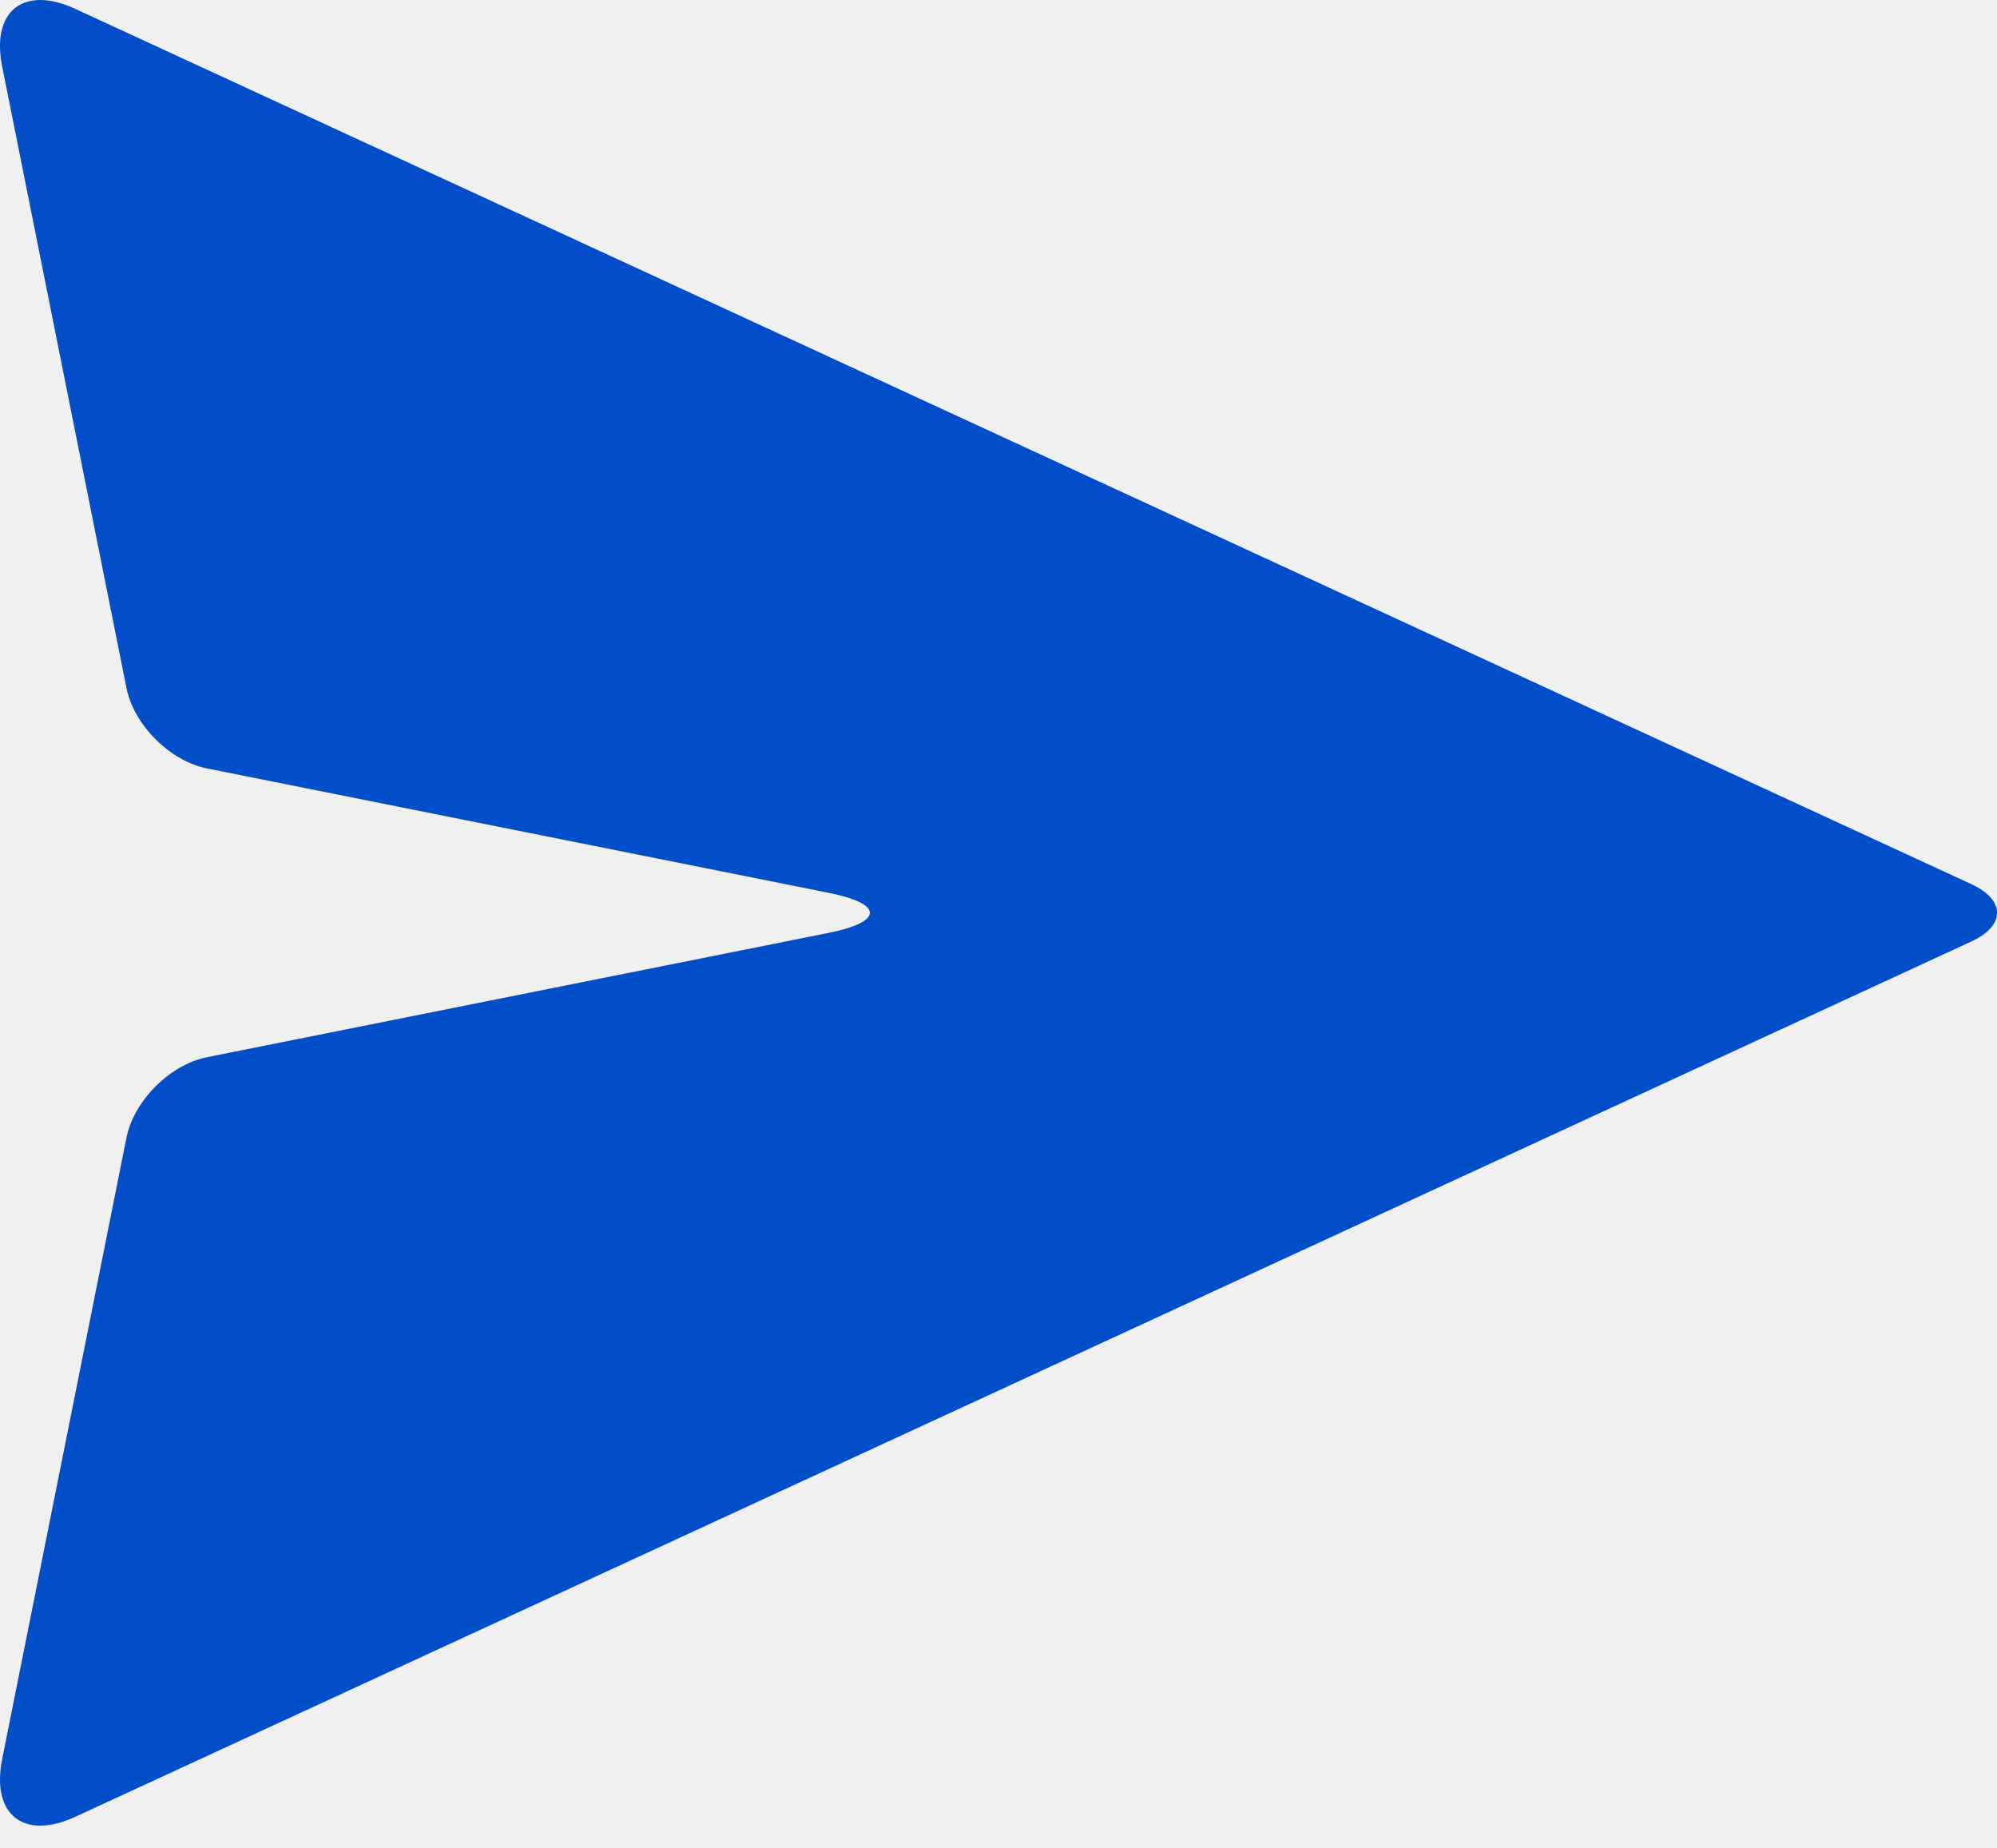
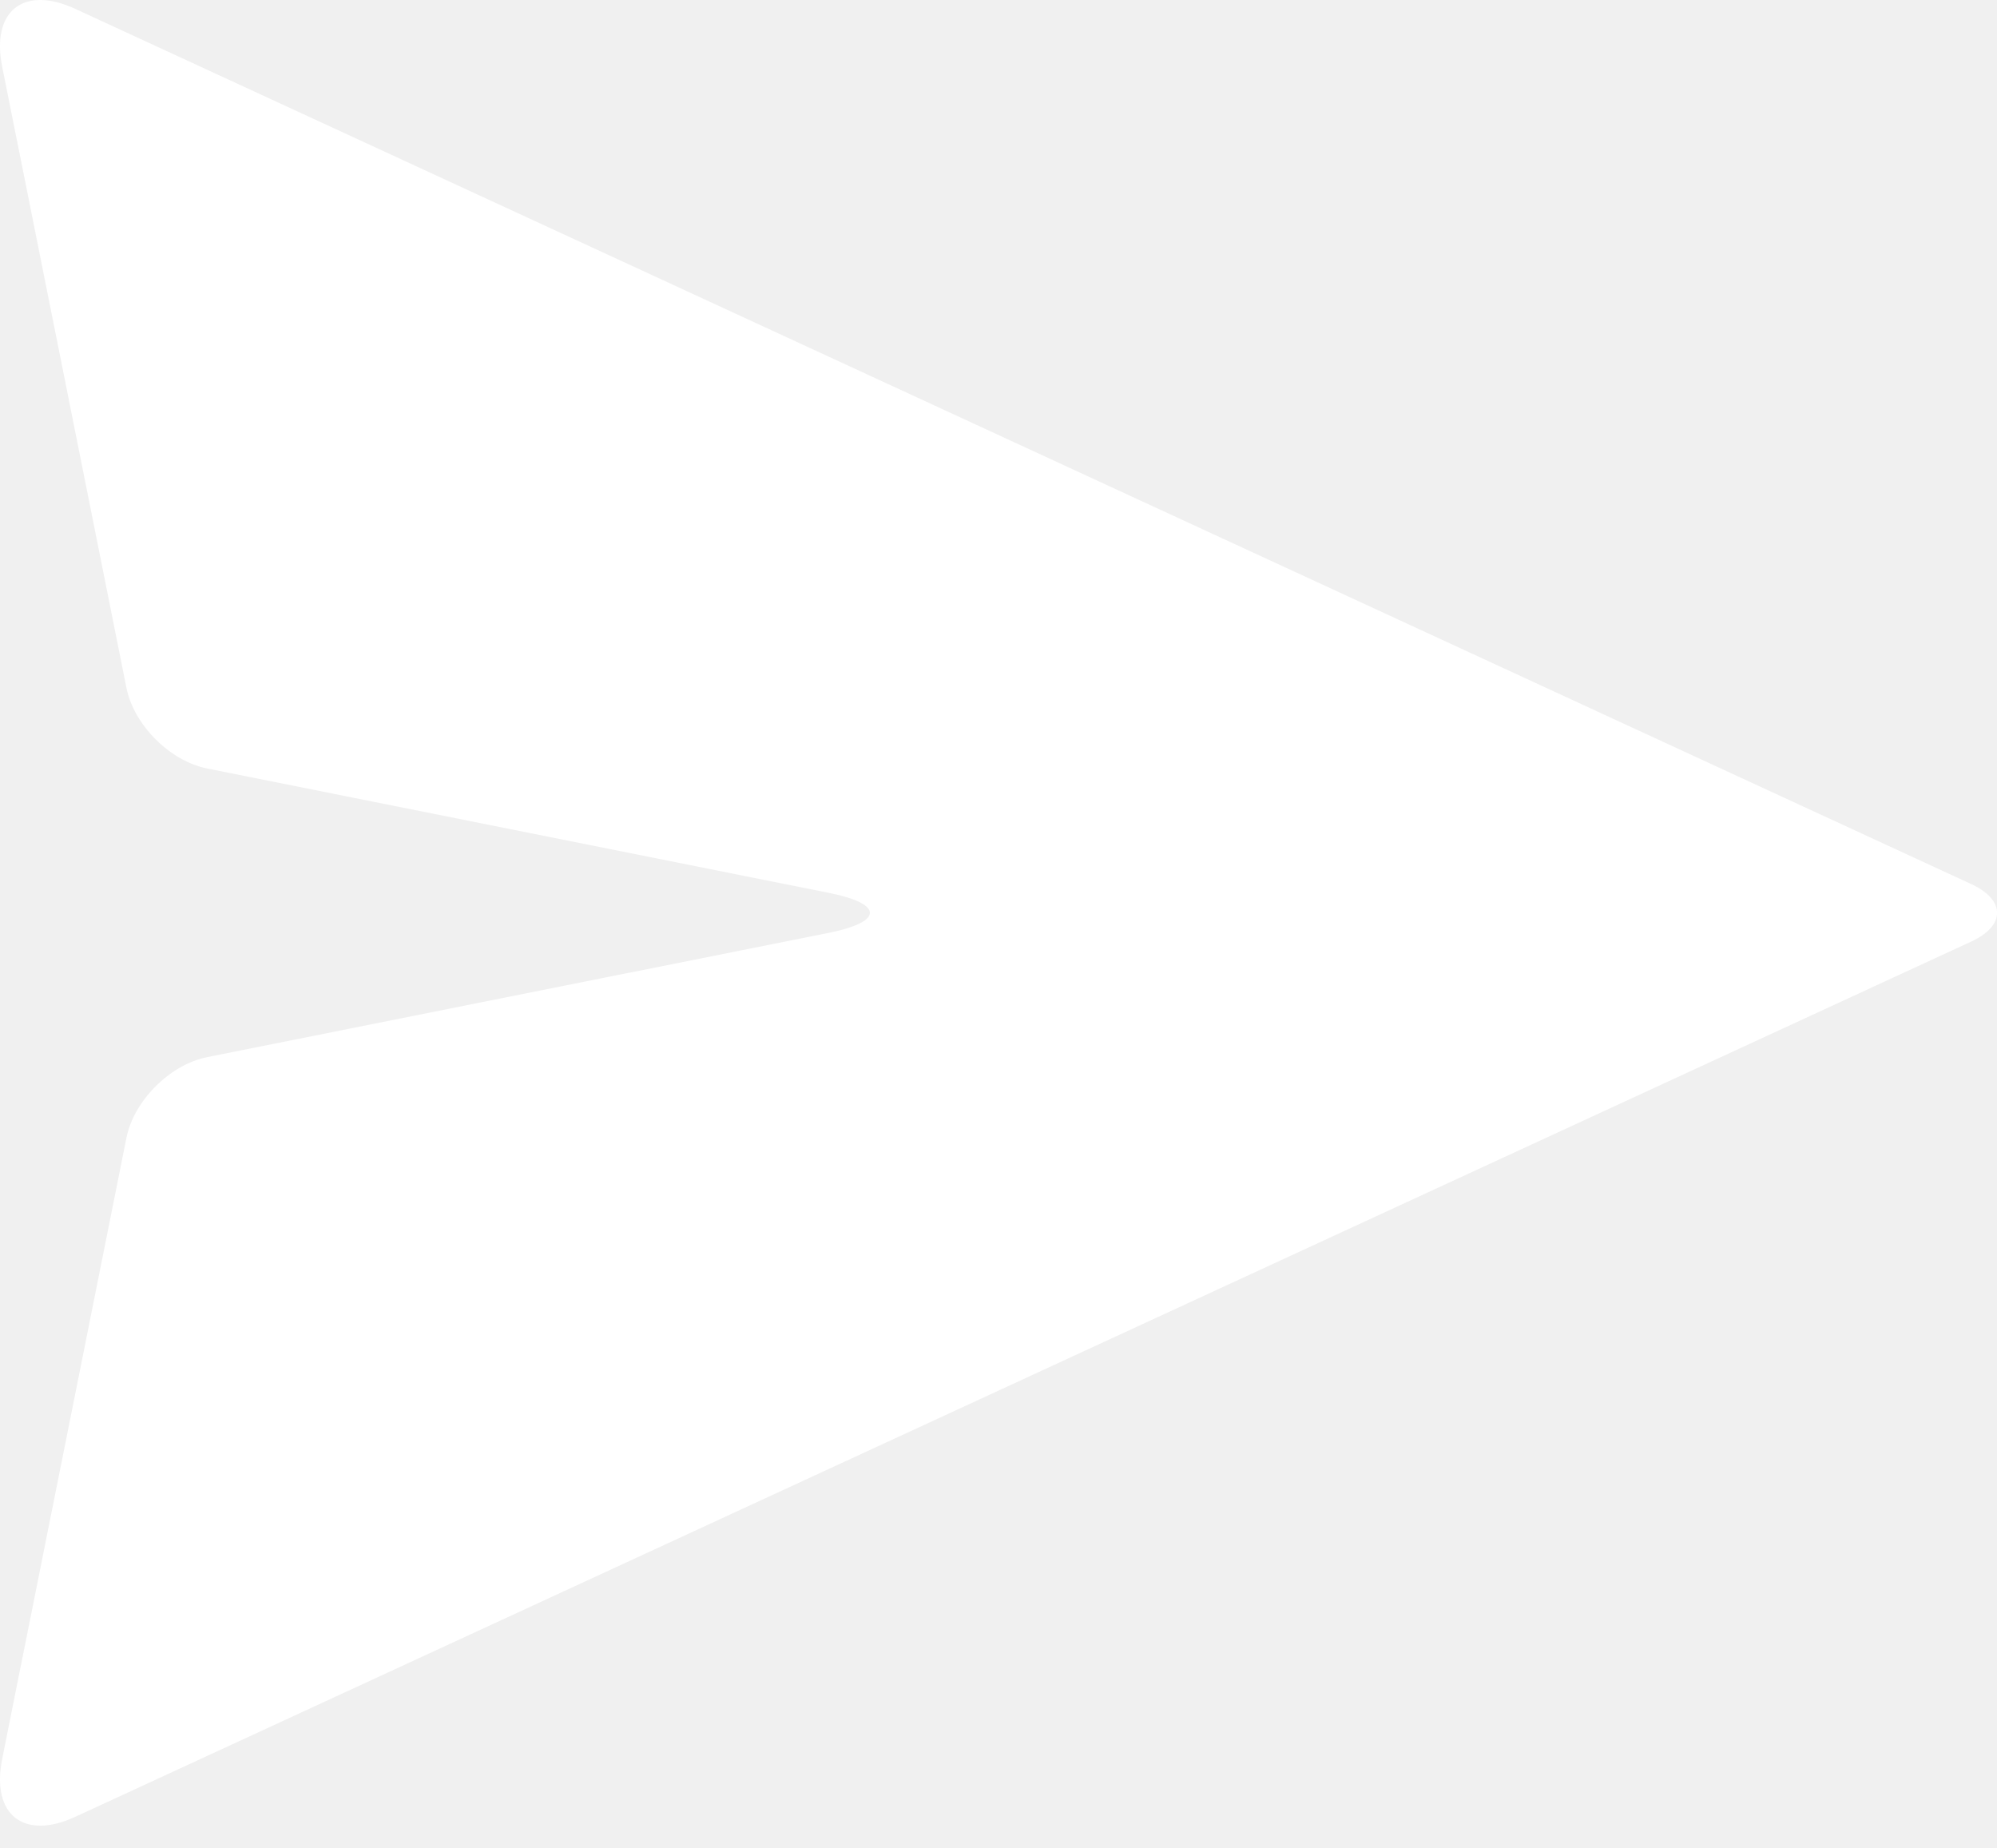
<svg xmlns="http://www.w3.org/2000/svg" width="40" height="37" viewBox="0 0 40 37" fill="none">
-   <path d="M4.144 21.172L16.591 18.683C17.702 18.461 17.702 18.099 16.591 17.878L4.144 15.388C3.403 15.24 2.681 14.517 2.533 13.777L0.043 1.33C-0.179 0.218 0.476 -0.299 1.506 0.177L39.487 17.706C40.173 18.023 40.173 18.538 39.487 18.854L1.506 36.384C0.476 36.859 -0.179 36.342 0.043 35.23L2.533 22.784C2.681 22.043 3.403 21.32 4.144 21.172Z" fill="#024EC9" />
+   <path d="M4.144 21.172L16.591 18.683C17.702 18.461 17.702 18.099 16.591 17.878L4.144 15.388C3.403 15.24 2.681 14.517 2.533 13.777L0.043 1.33C-0.179 0.218 0.476 -0.299 1.506 0.177L39.487 17.706C40.173 18.023 40.173 18.538 39.487 18.854L1.506 36.384C0.476 36.859 -0.179 36.342 0.043 35.23L2.533 22.784C2.681 22.043 3.403 21.32 4.144 21.172Z" fill="#fff" />
</svg>
